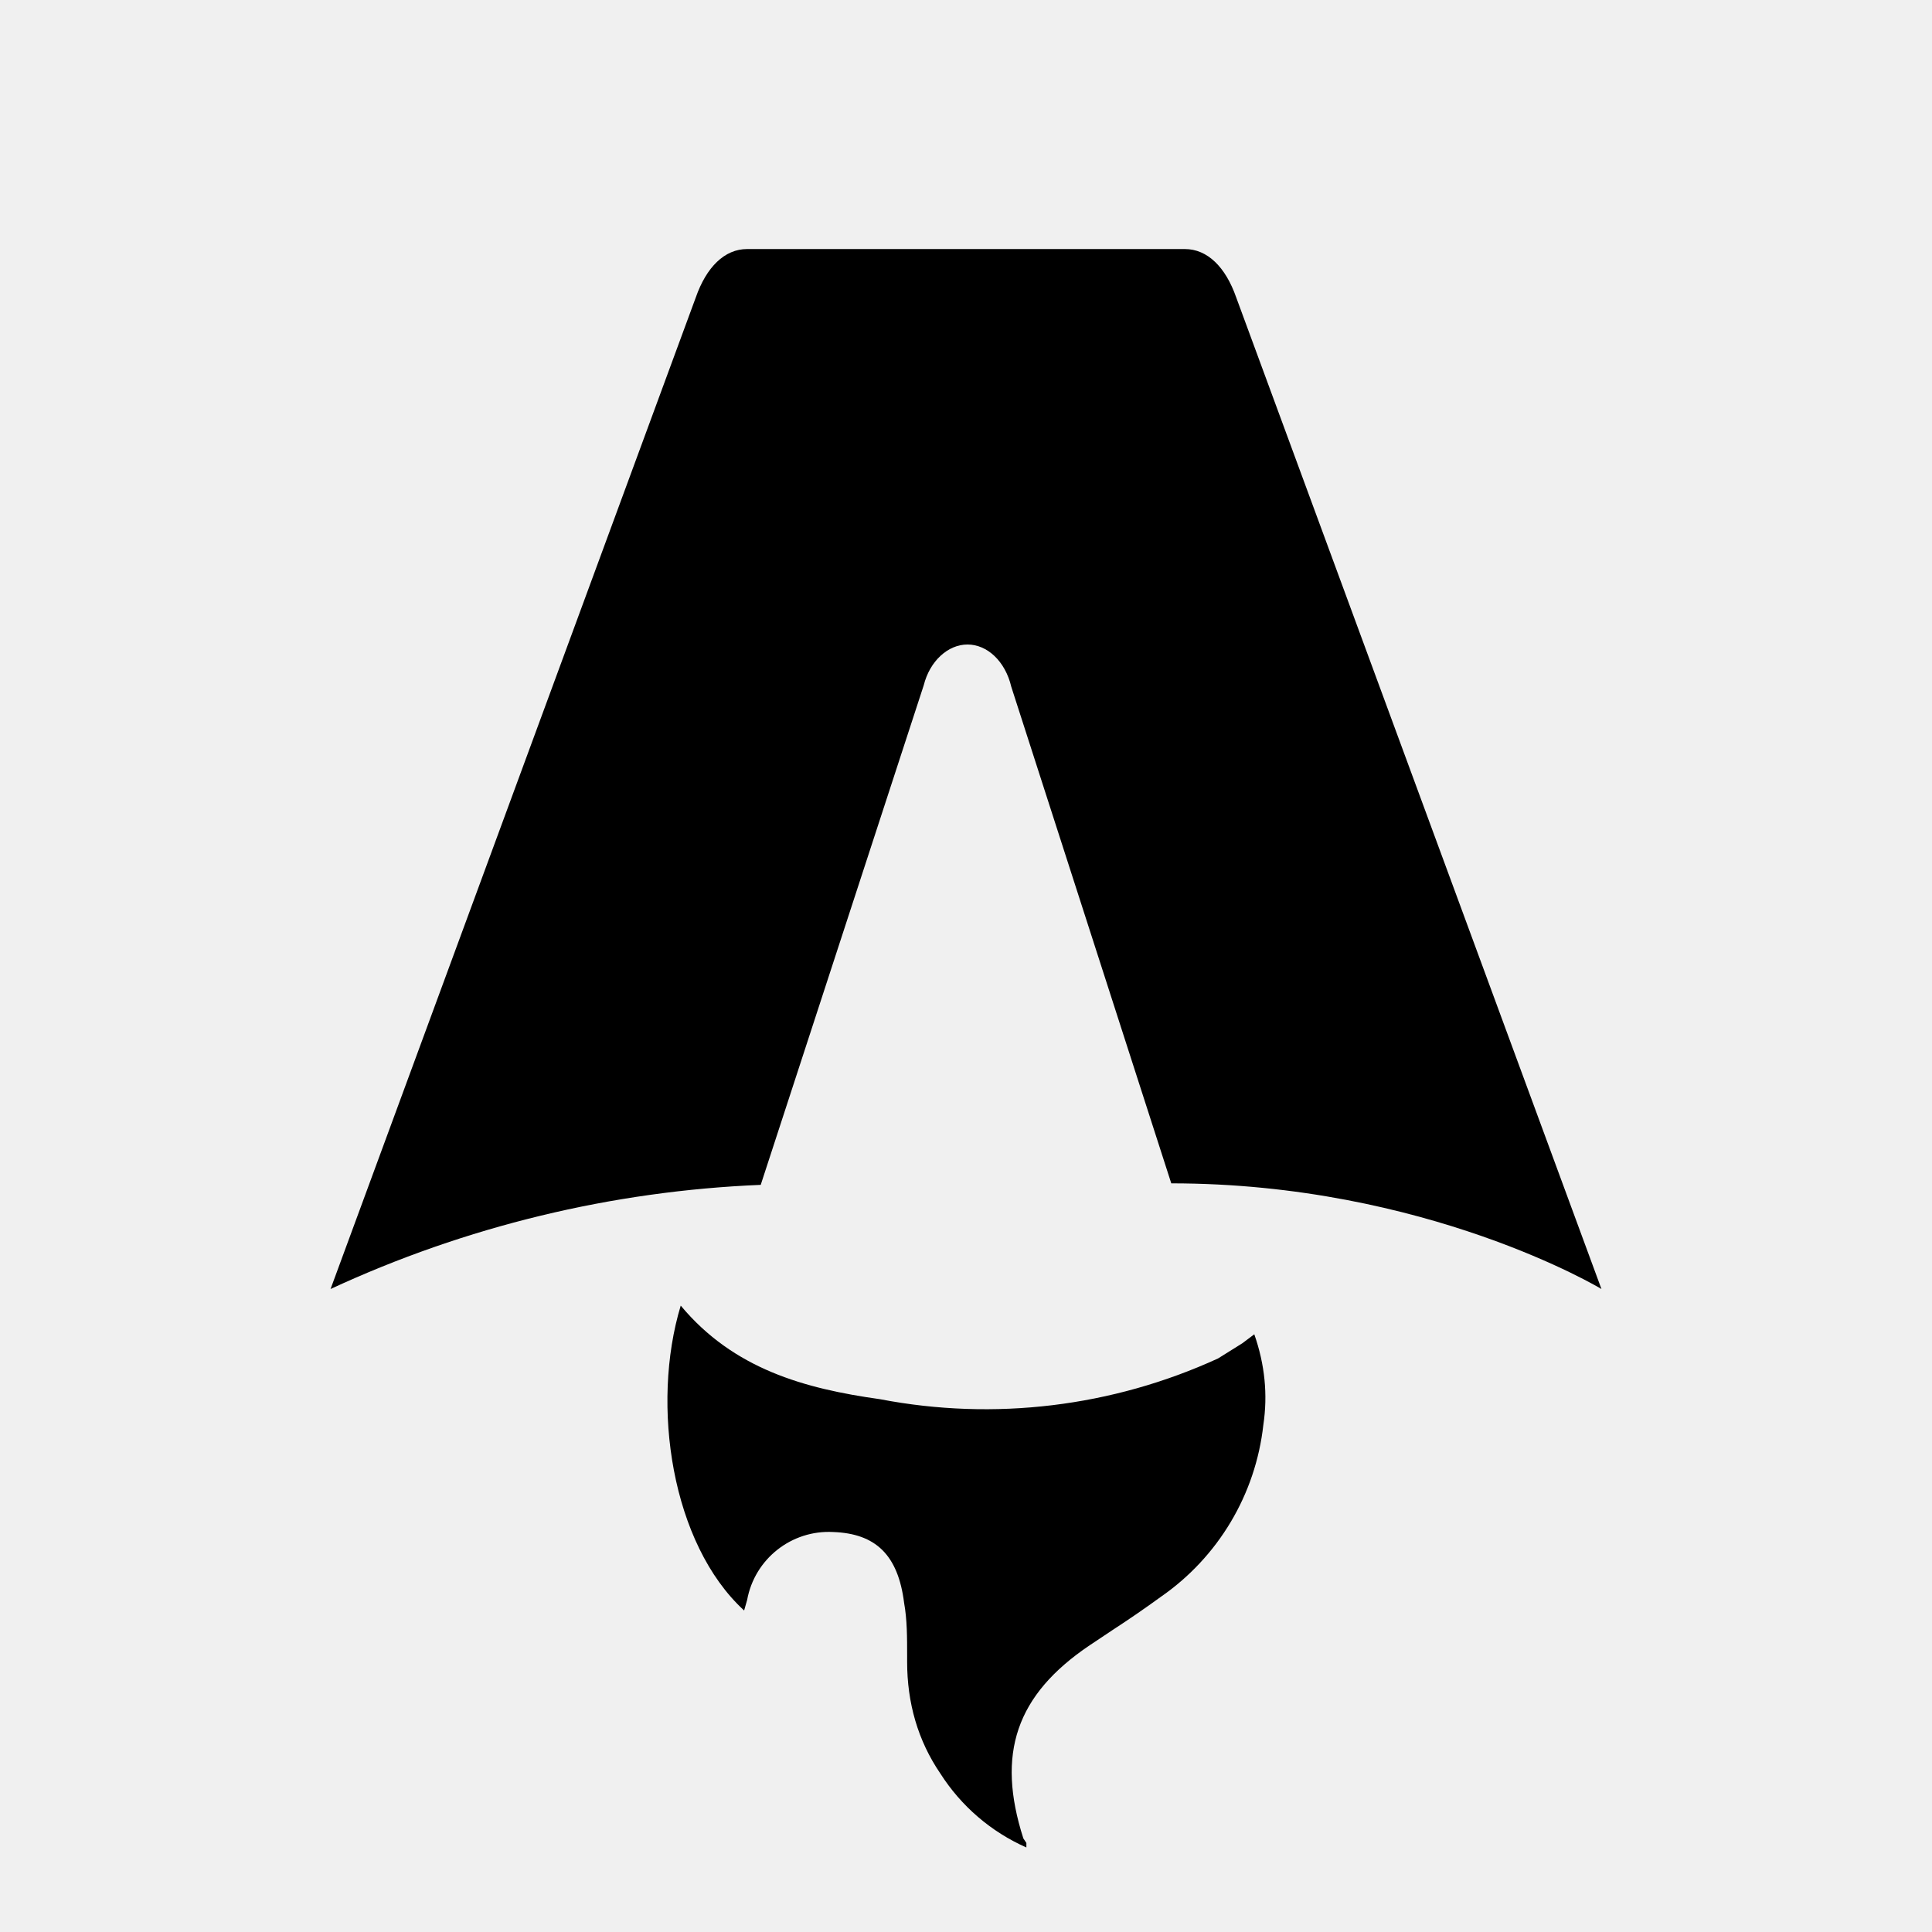
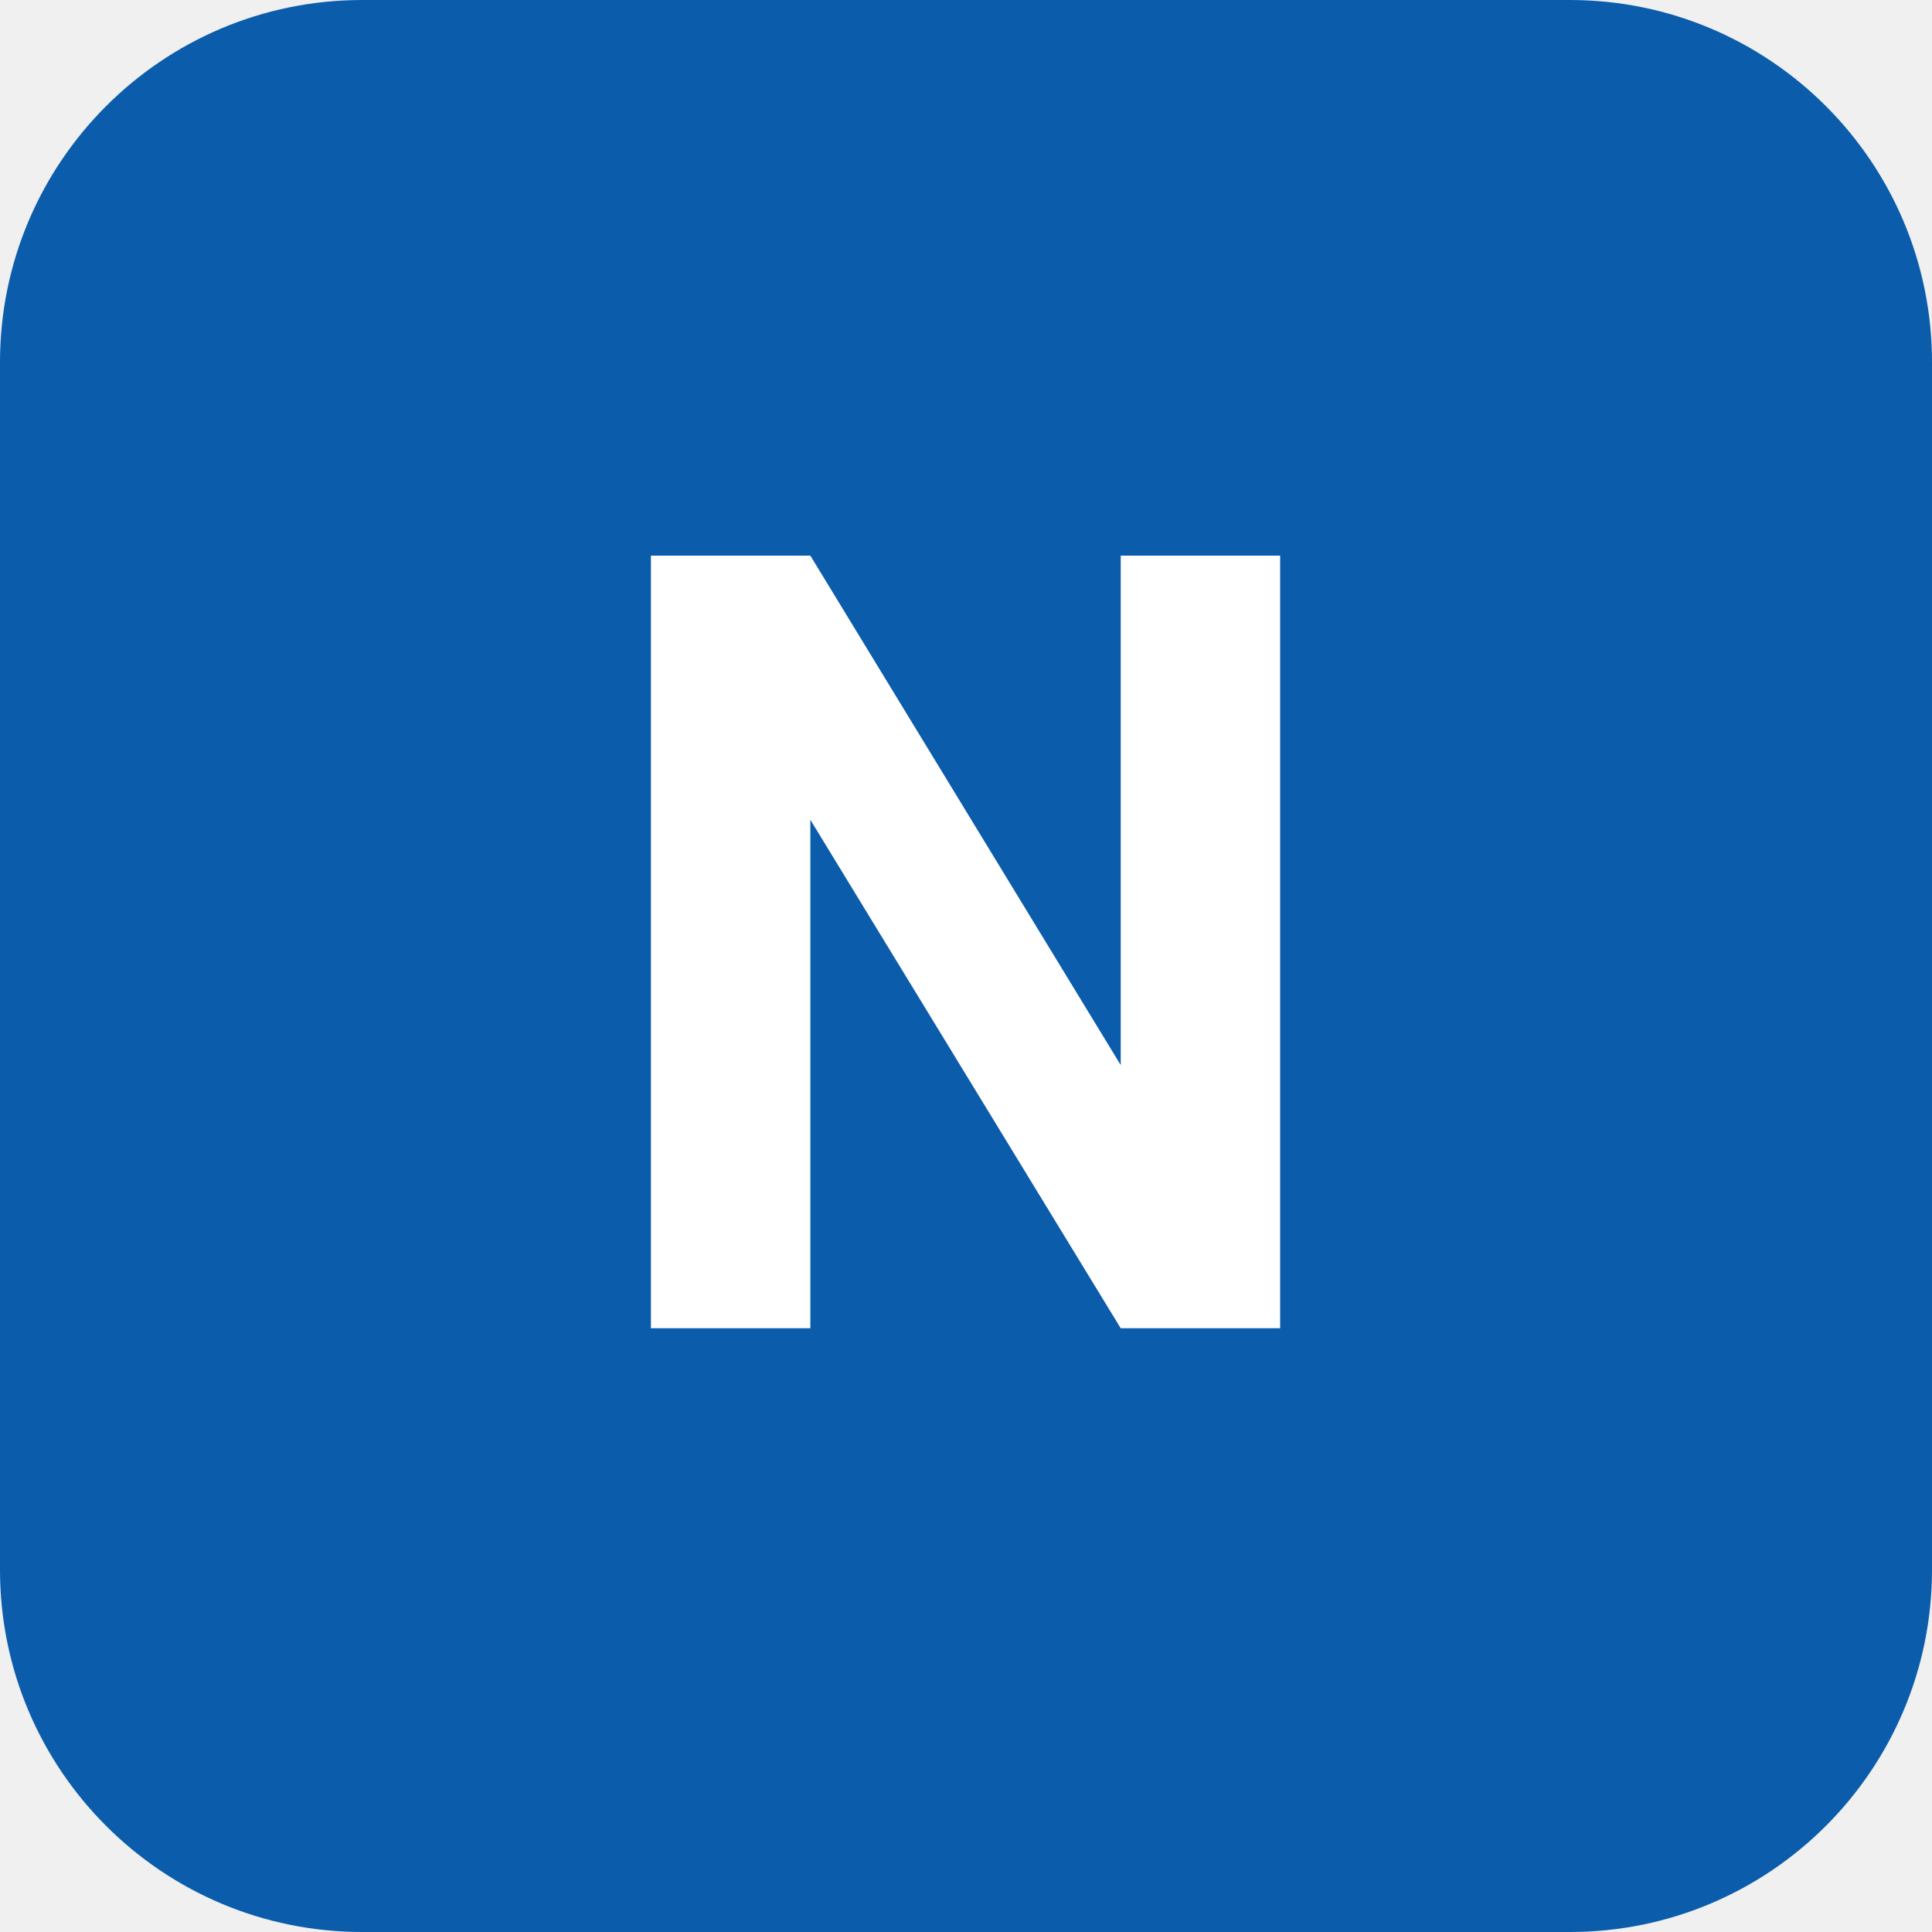
- <svg xmlns="http://www.w3.org/2000/svg" fill="none" viewBox="0 0 128 128">
-   <path d="M50.4 78.5a75.1 75.1 0 0 0-28.5 6.9l24.2-65.7c.7-2 1.9-3.2 3.4-3.2h29c1.5 0 2.7 1.2 3.4 3.2l24.2 65.7s-11.6-7-28.5-7L67 45.5c-.4-1.7-1.6-2.8-2.9-2.8-1.3 0-2.5 1.1-2.9 2.7L50.4 78.5Zm-1.1 28.2Zm-4.2-20.2c-2 6.6-.6 15.8 4.2 20.2a17.5 17.5 0 0 1 .2-.7 5.5 5.5 0 0 1 5.7-4.5c2.8.1 4.3 1.5 4.7 4.7.2 1.1.2 2.3.2 3.5v.4c0 2.7.7 5.2 2.2 7.4a13 13 0 0 0 5.7 4.9v-.3l-.2-.3c-1.8-5.6-.5-9.5 4.4-12.8l1.5-1a73 73 0 0 0 3.2-2.2 16 16 0 0 0 6.8-11.4c.3-2 .1-4-.6-6l-.8.6-1.6 1a37 37 0 0 1-22.4 2.7c-5-.7-9.7-2-13.2-6.2Z" />
-   <style>
-         path { fill: #000; }
-         @media (prefers-color-scheme: dark) {
-             path { fill: #FFF; }
-         }
-     </style>
+ <svg xmlns="http://www.w3.org/2000/svg" viewBox="0 0 32 32" role="img" aria-label="Nuvant">
+   <rect width="32" height="32" rx="6" fill="#0B5CAB" />
+   <text x="16" y="22" text-anchor="middle" font-family="system-ui, -apple-system, 'Segoe UI', Roboto, Helvetica, Arial, sans-serif" font-size="18" font-weight="700" fill="#FFFFFF">N</text>
</svg>
